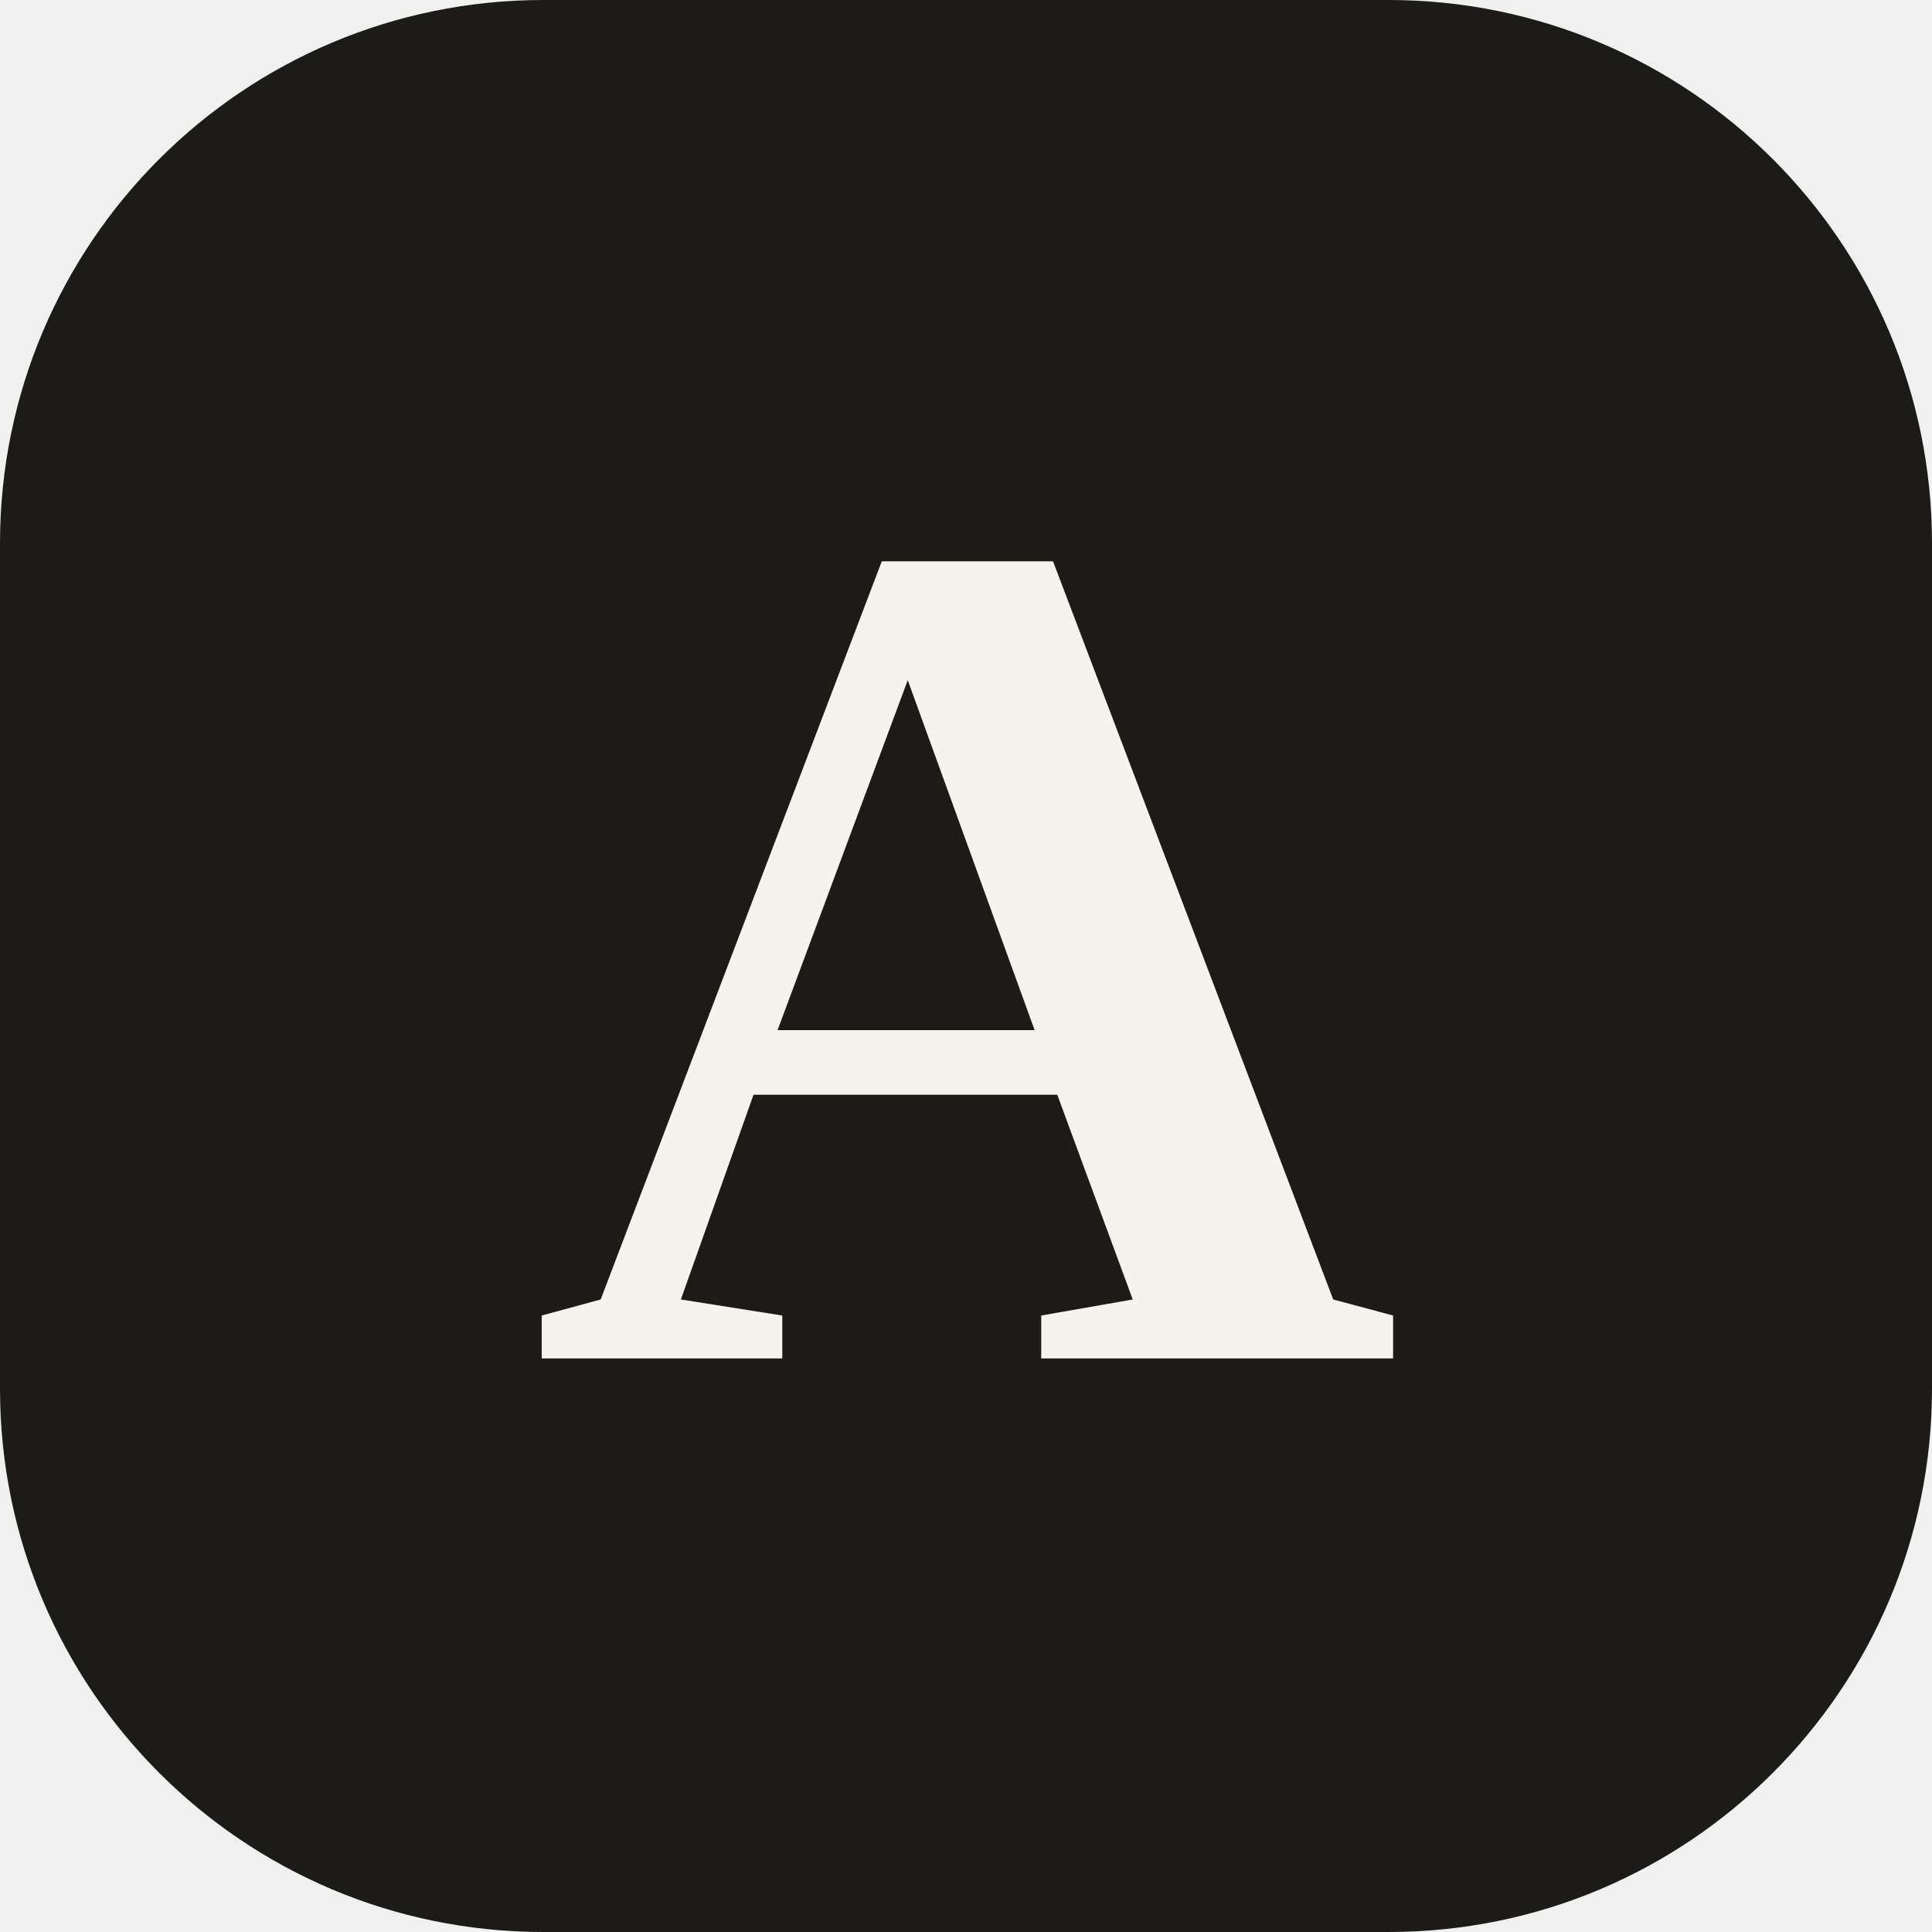
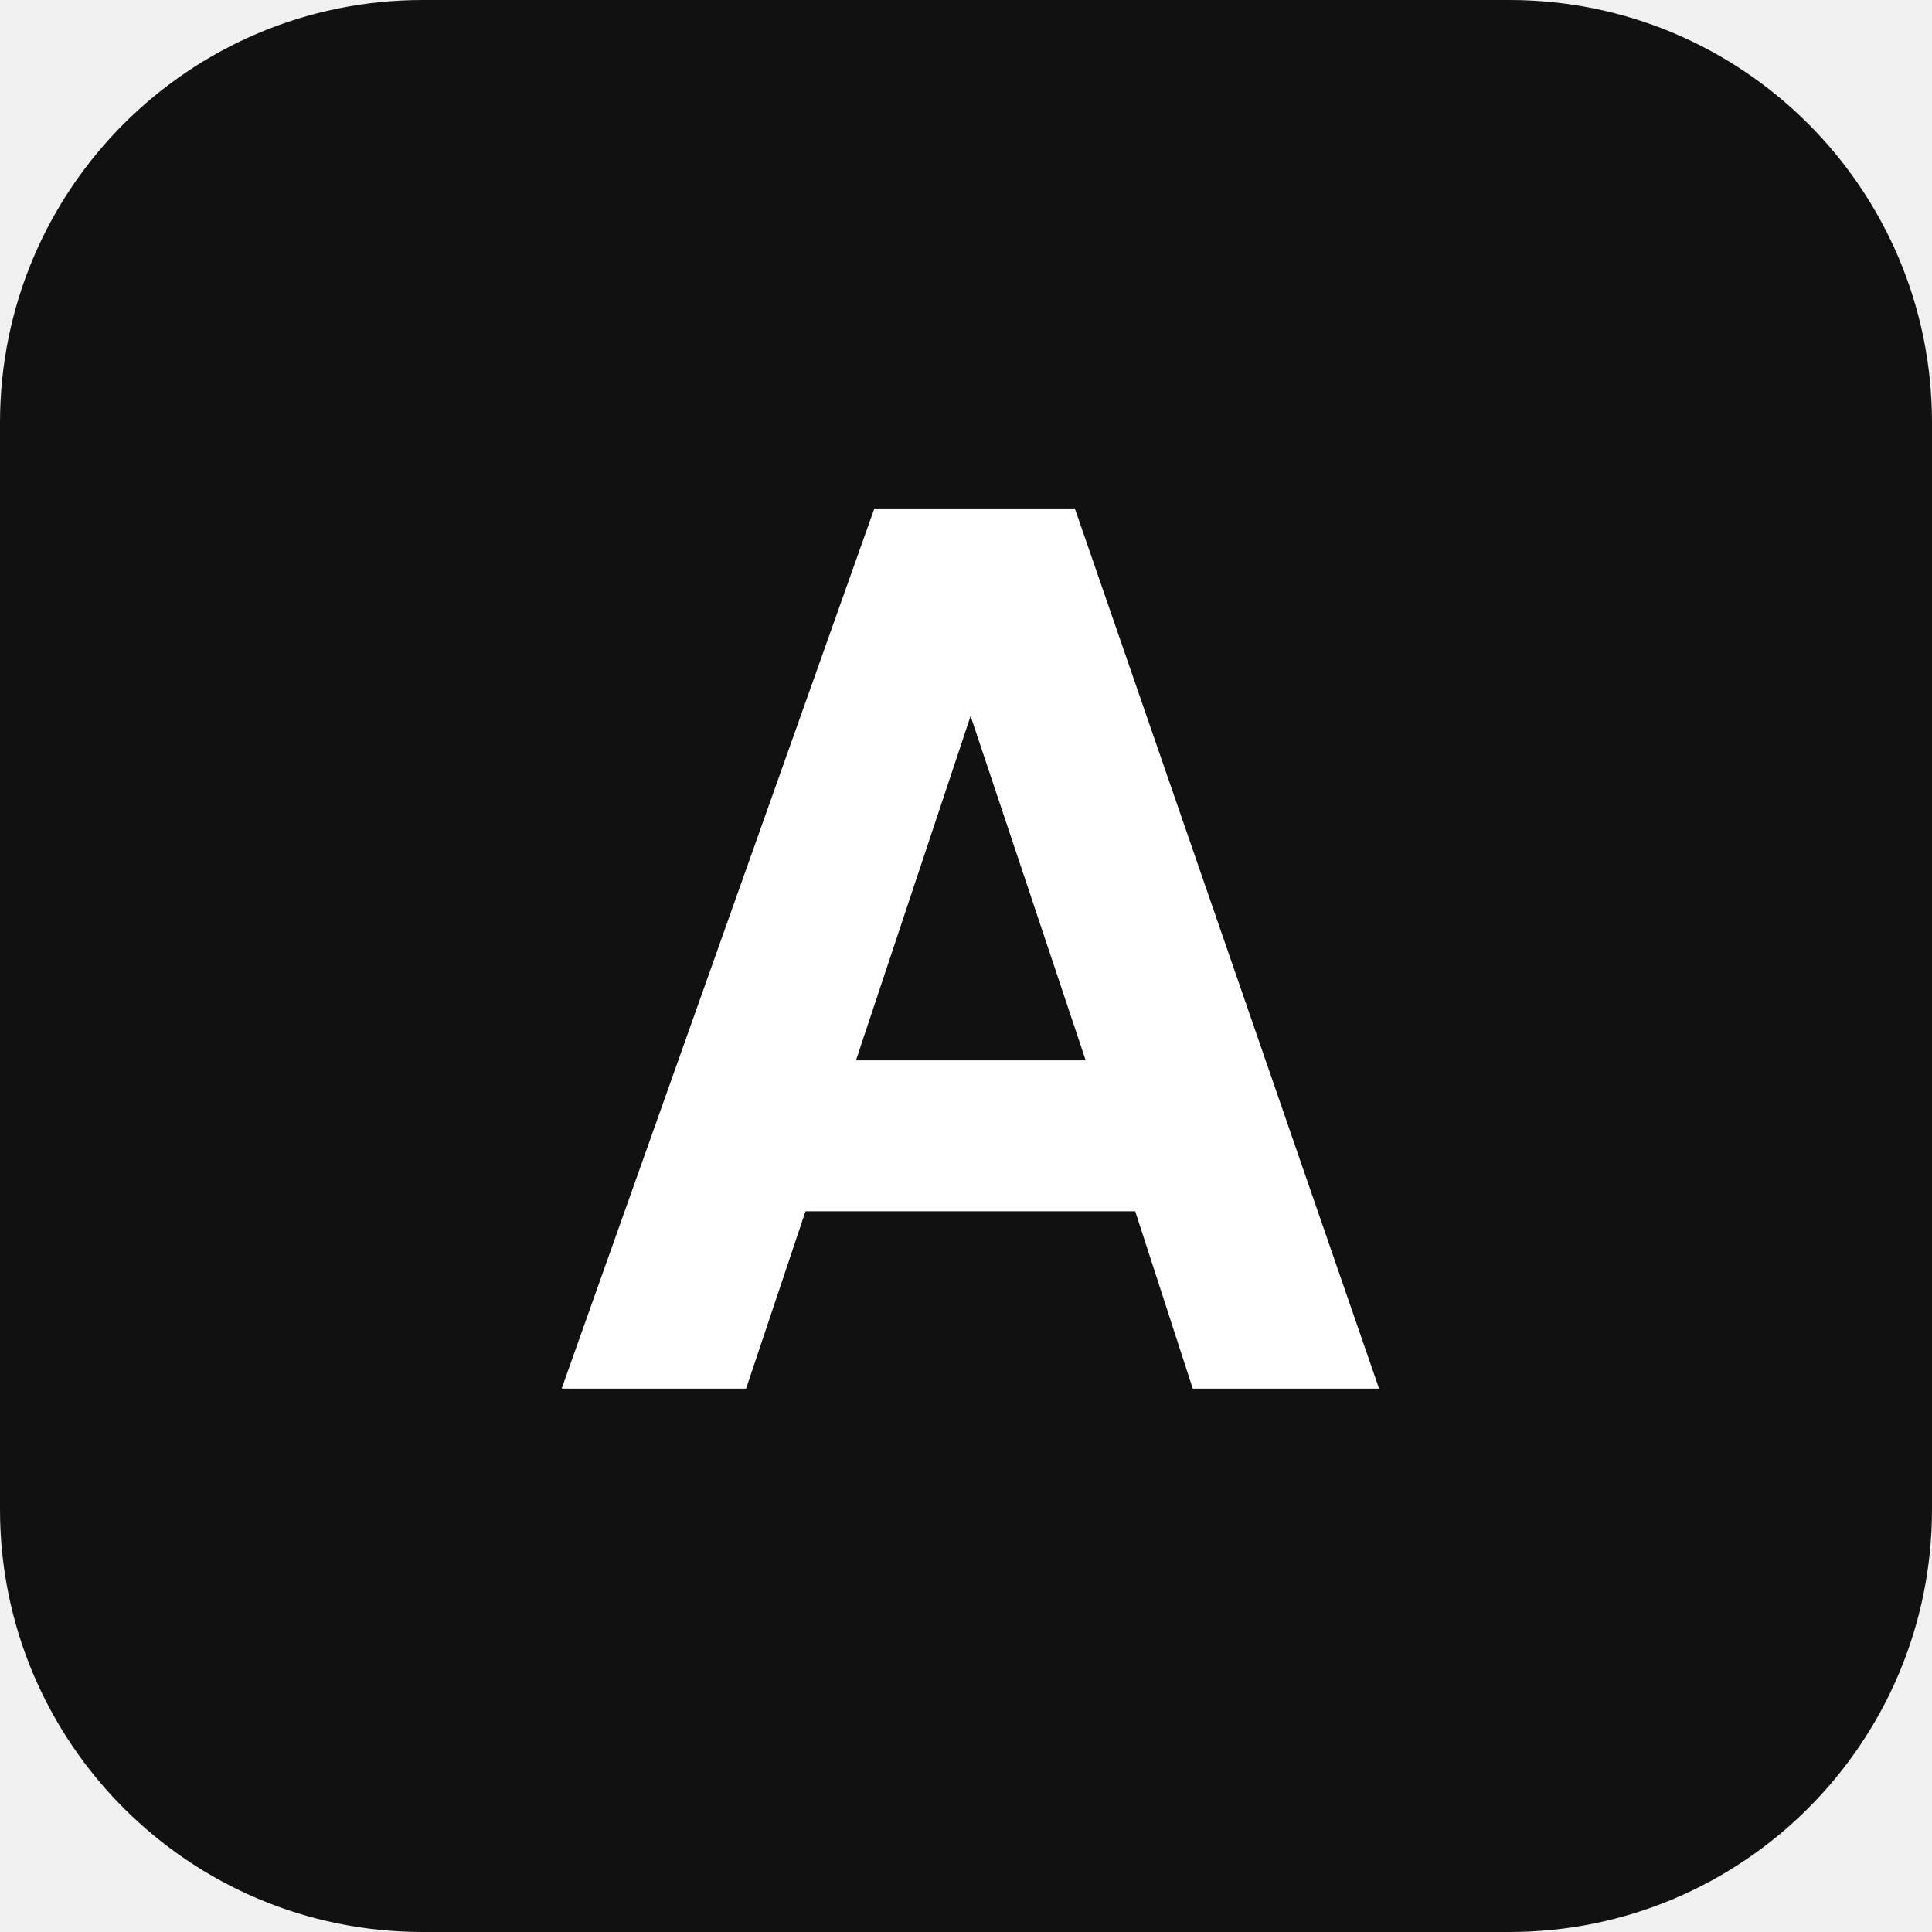
<svg xmlns="http://www.w3.org/2000/svg" viewBox="0 0 64 64">
  <style>
-     rect { fill: #1d1b17; }
-     text { fill: #f6f3ec; }
+     rect { fill: #111; }
+     text { fill: #fff; }
    @media (prefers-color-scheme: dark) {
-       rect { fill: #ede8dd; }
-       text { fill: #14130f; }
+       rect { fill: #eaeaea; }
+       text { fill: #111; }
    }
  </style>
-   <rect width="64" height="64" rx="18" />
-   <text x="32" y="45" text-anchor="middle" font-family="Georgia, 'Times New Roman', serif" font-size="40" font-weight="600">A</text>
+   <rect width="64" height="64" rx="14" />
+   <text x="32" y="46" text-anchor="middle" font-family="Helvetica, Arial, sans-serif" font-size="40" font-weight="600">A</text>
</svg>
